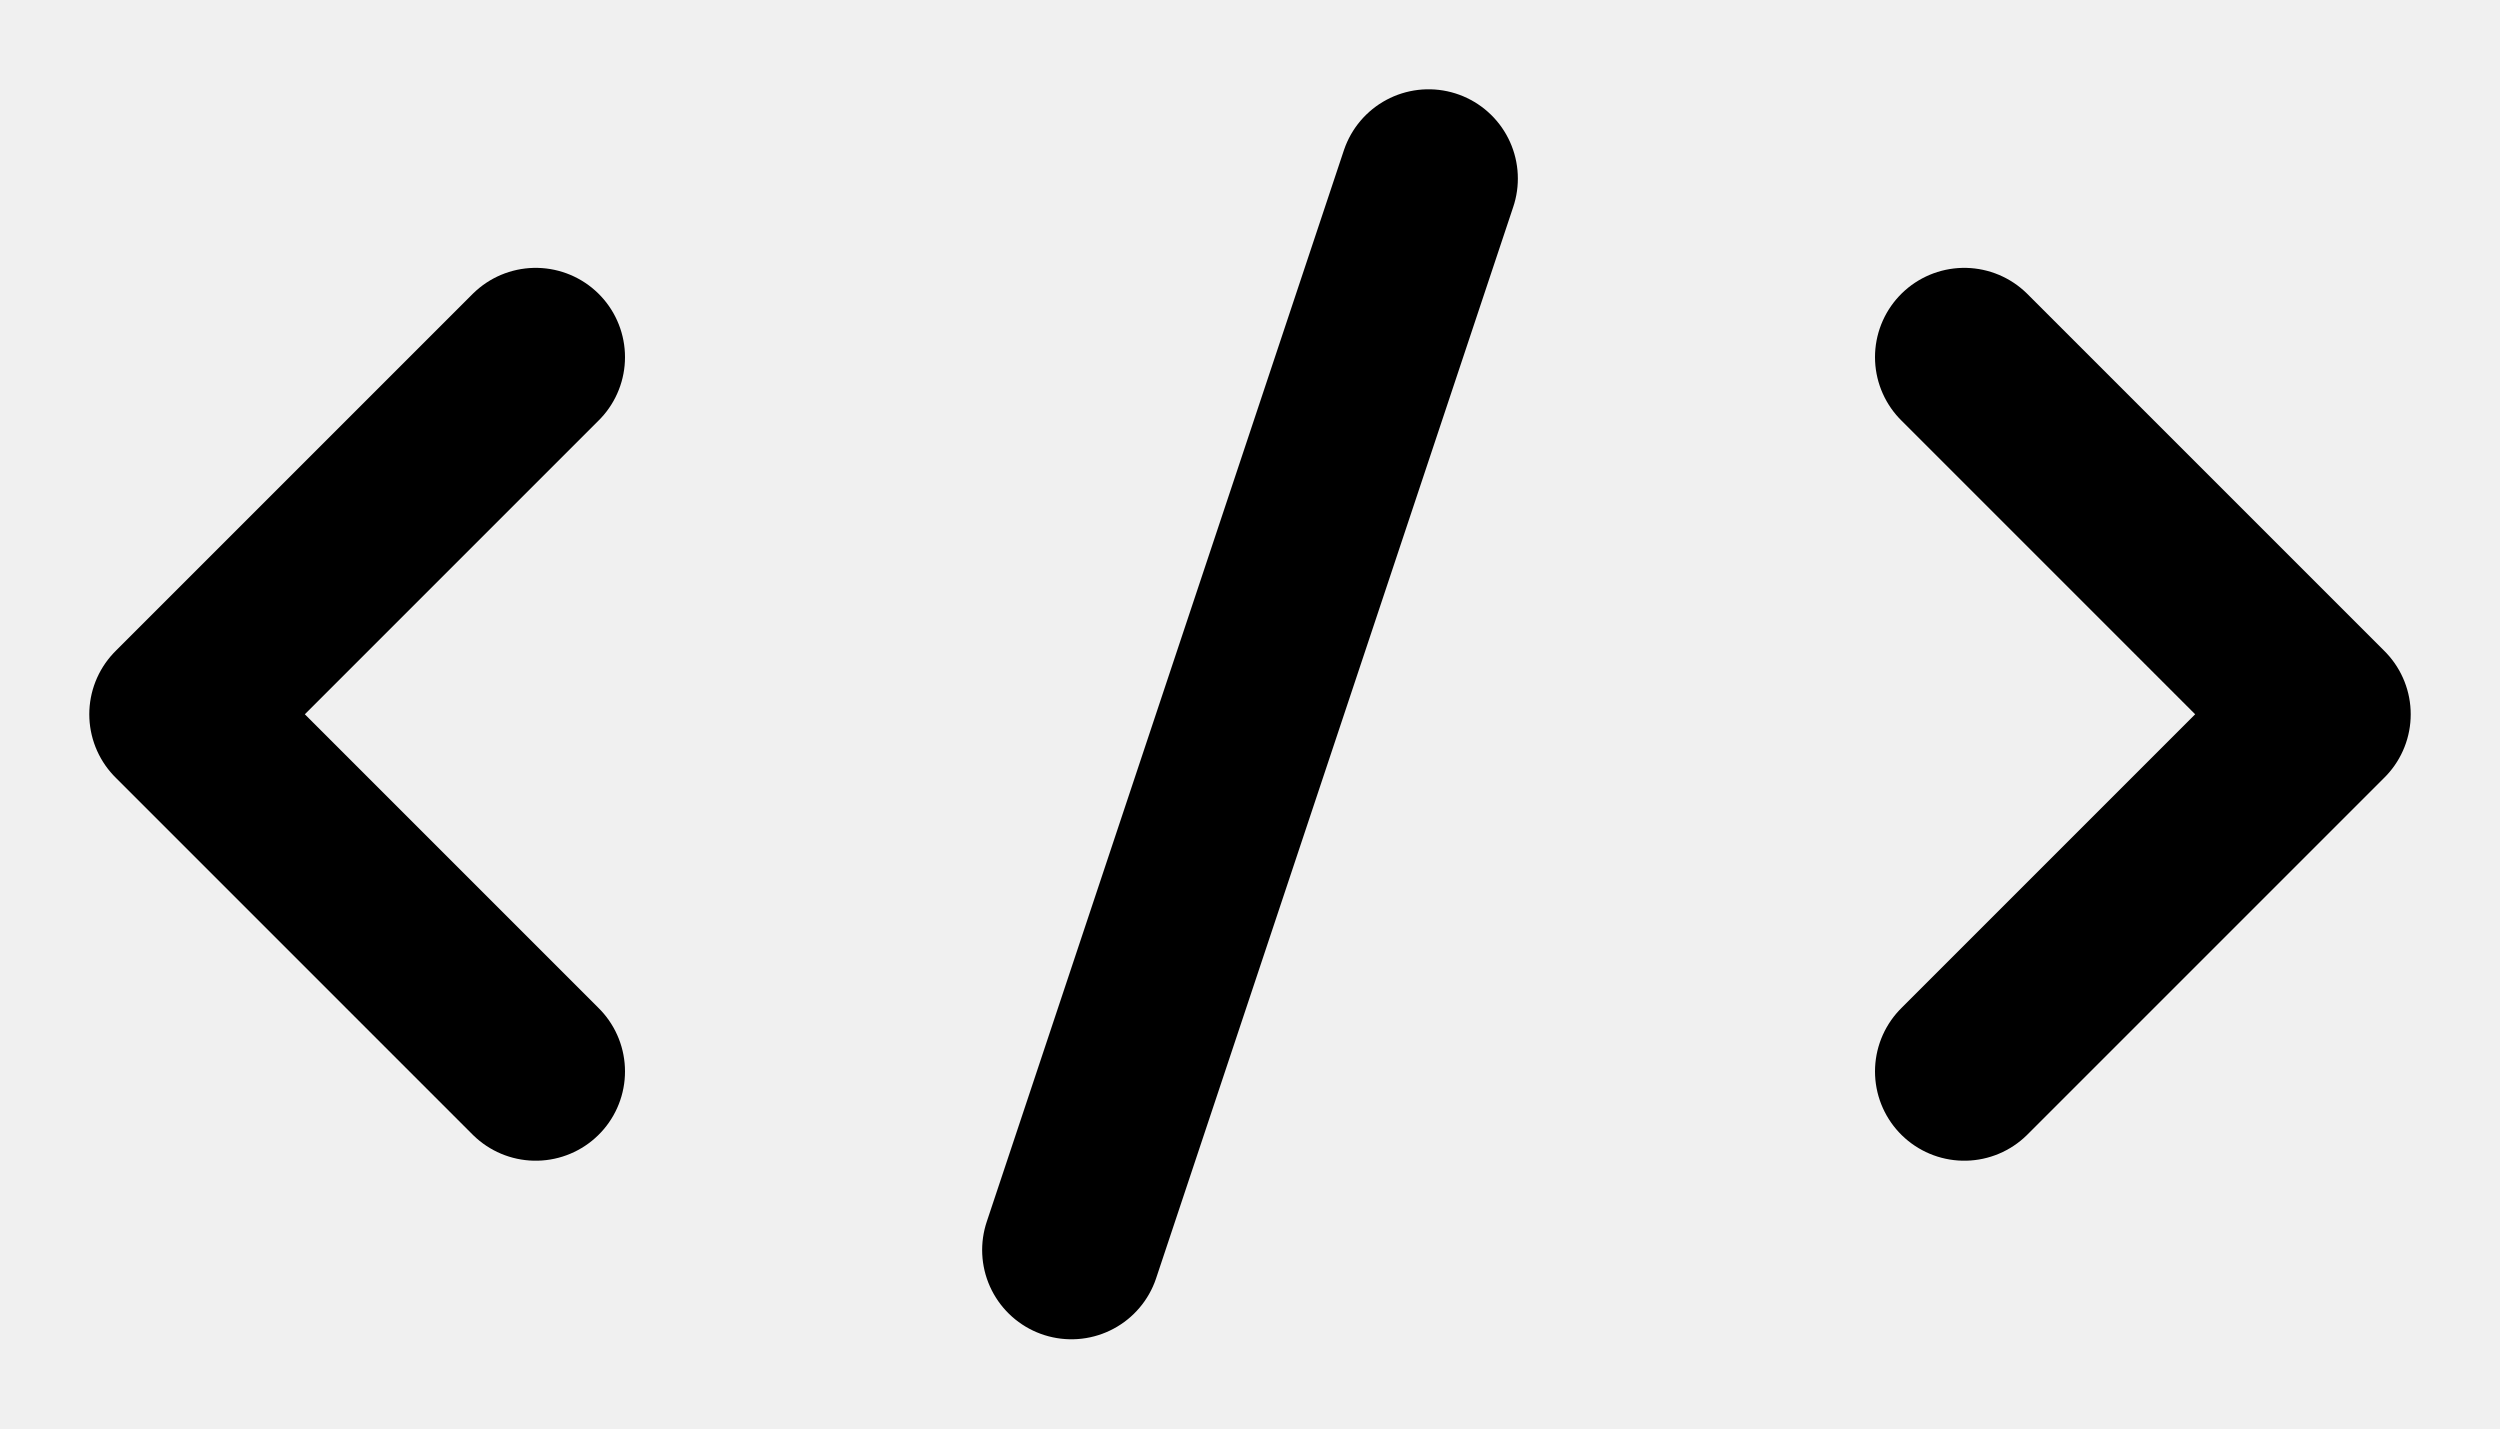
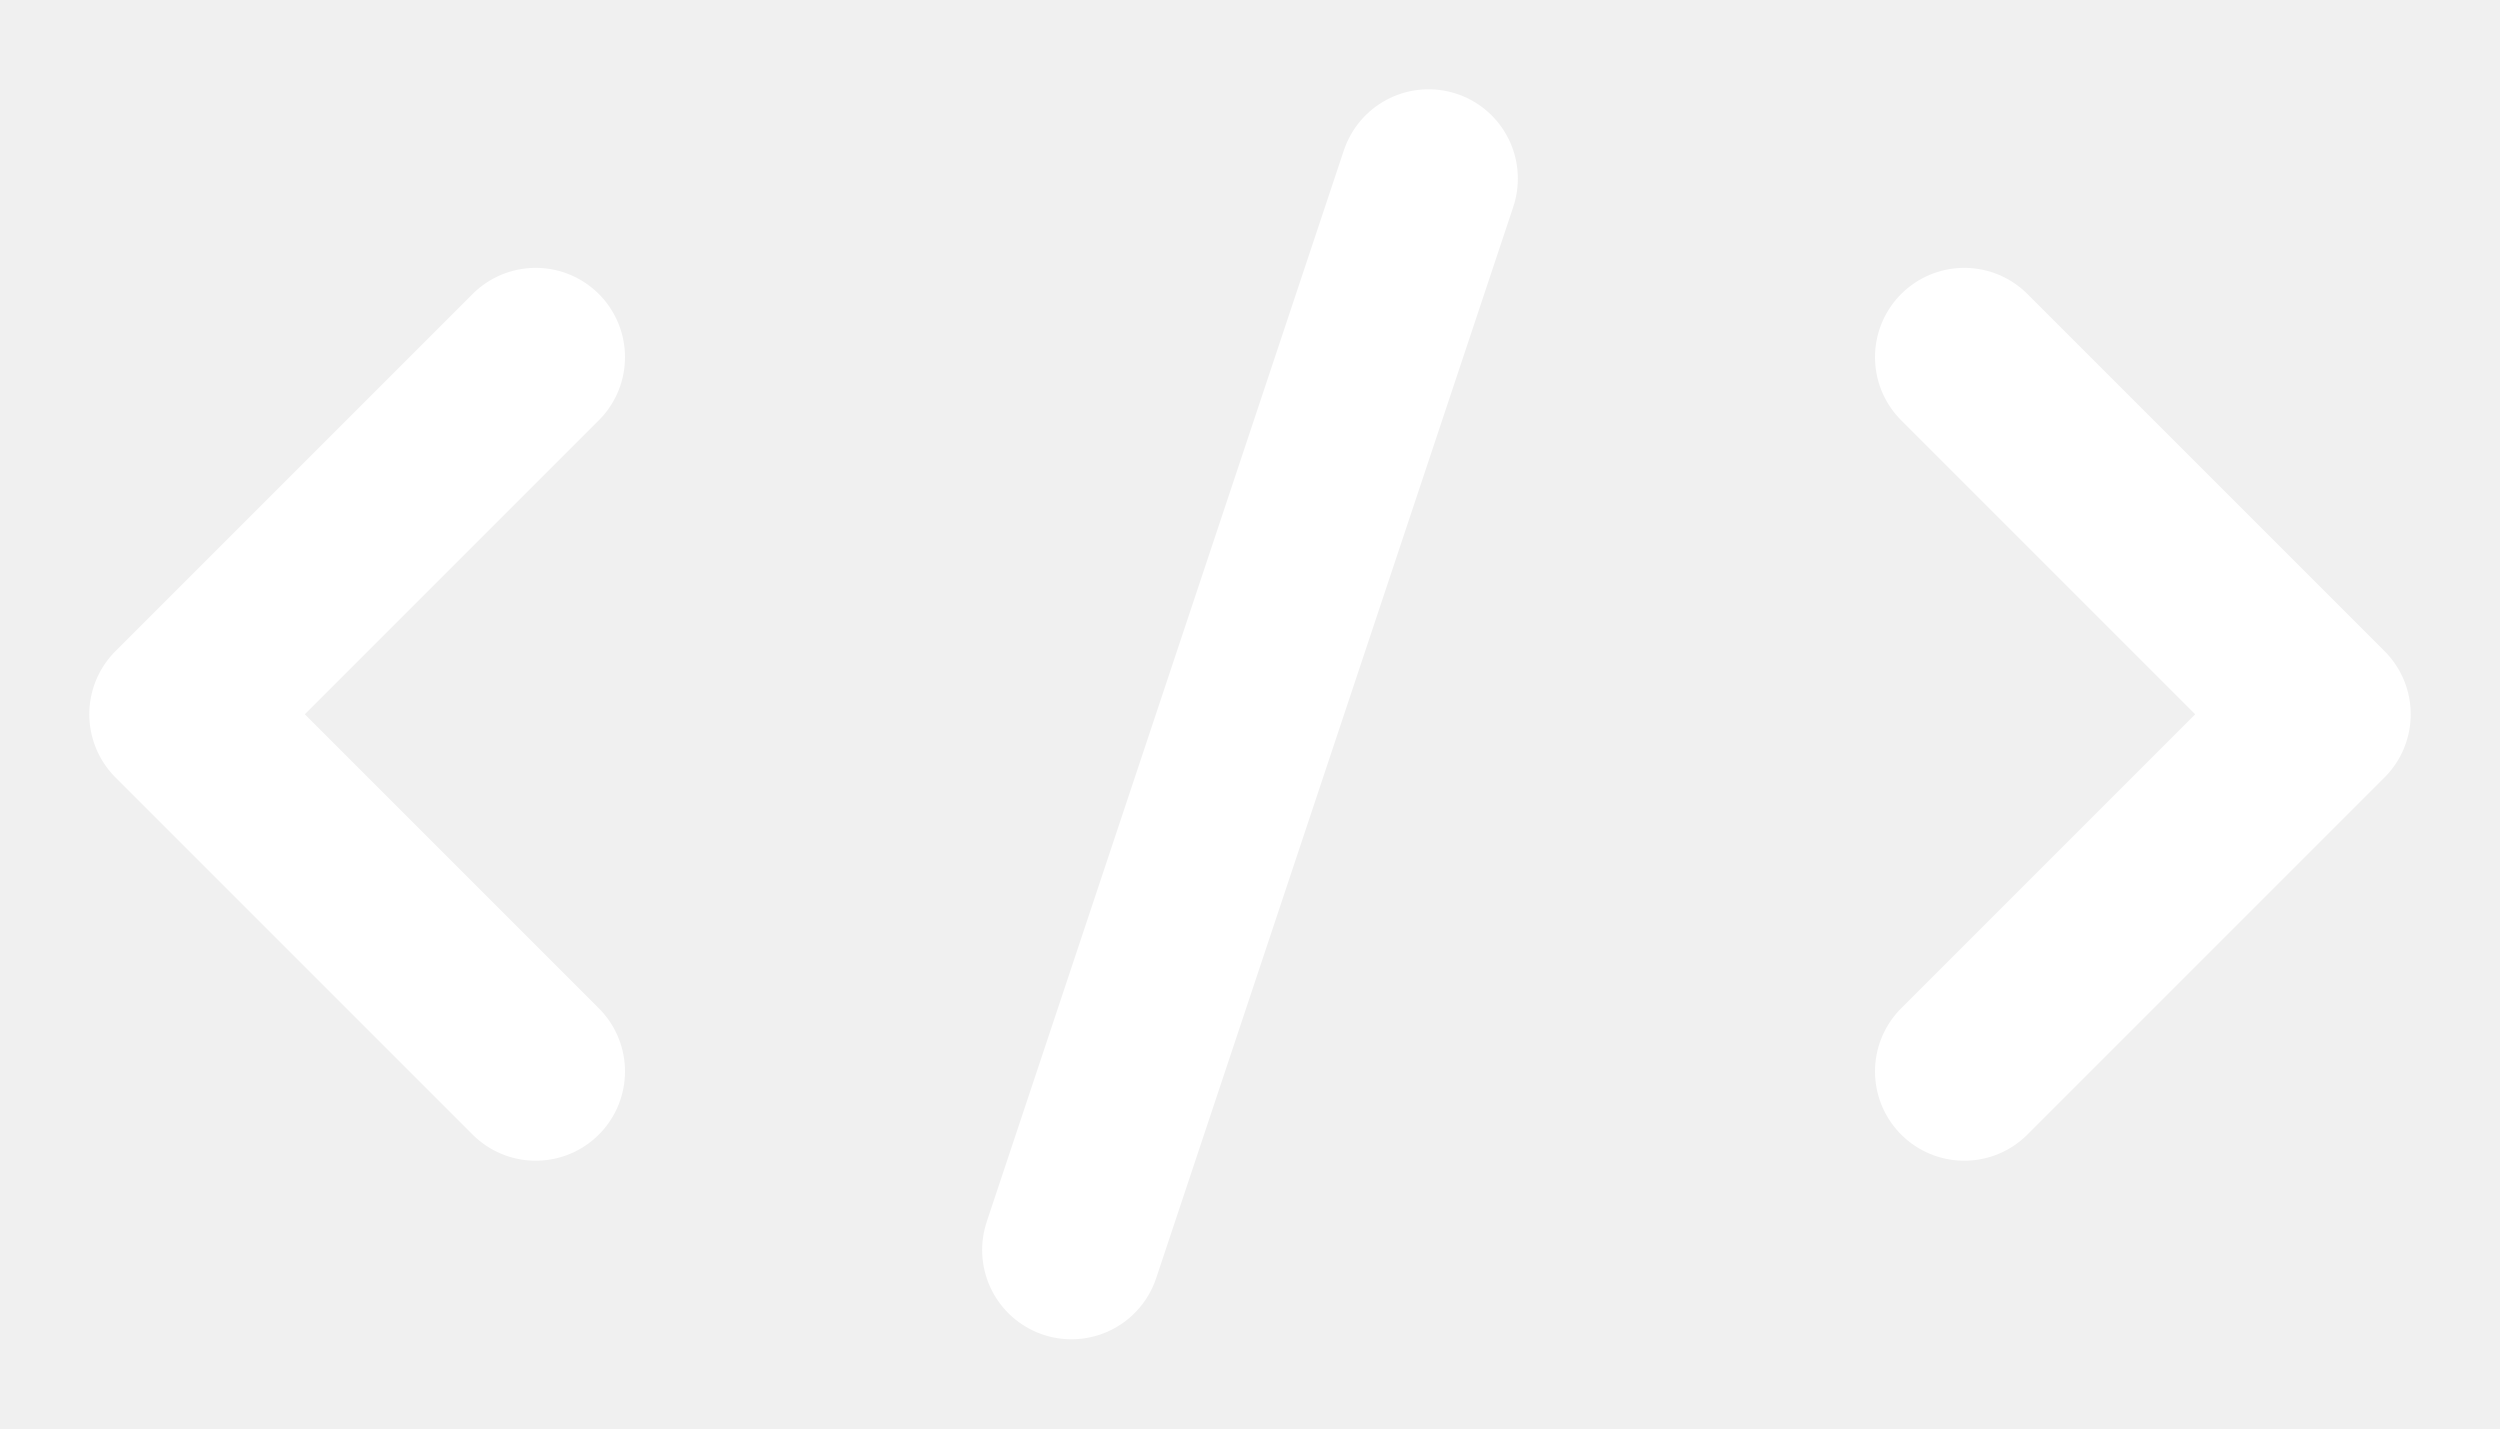
<svg xmlns="http://www.w3.org/2000/svg" width="14" height="8" viewBox="0 0 14 8" fill="none">
-   <path d="M3 2L1 4L3 6M11 2L13 4L11 6" stroke="black" stroke-miterlimit="10" stroke-linecap="round" stroke-linejoin="round" />
-   <path d="M6 7L8 1" stroke="black" stroke-linecap="round" />
+   <path d="M3 2L1 4L3 6M11 2L13 4L11 6" stroke="white" stroke-miterlimit="10" stroke-linecap="round" stroke-linejoin="round" />
+   <path d="M6 7L8 1" stroke="white" stroke-linecap="round" />
</svg>
